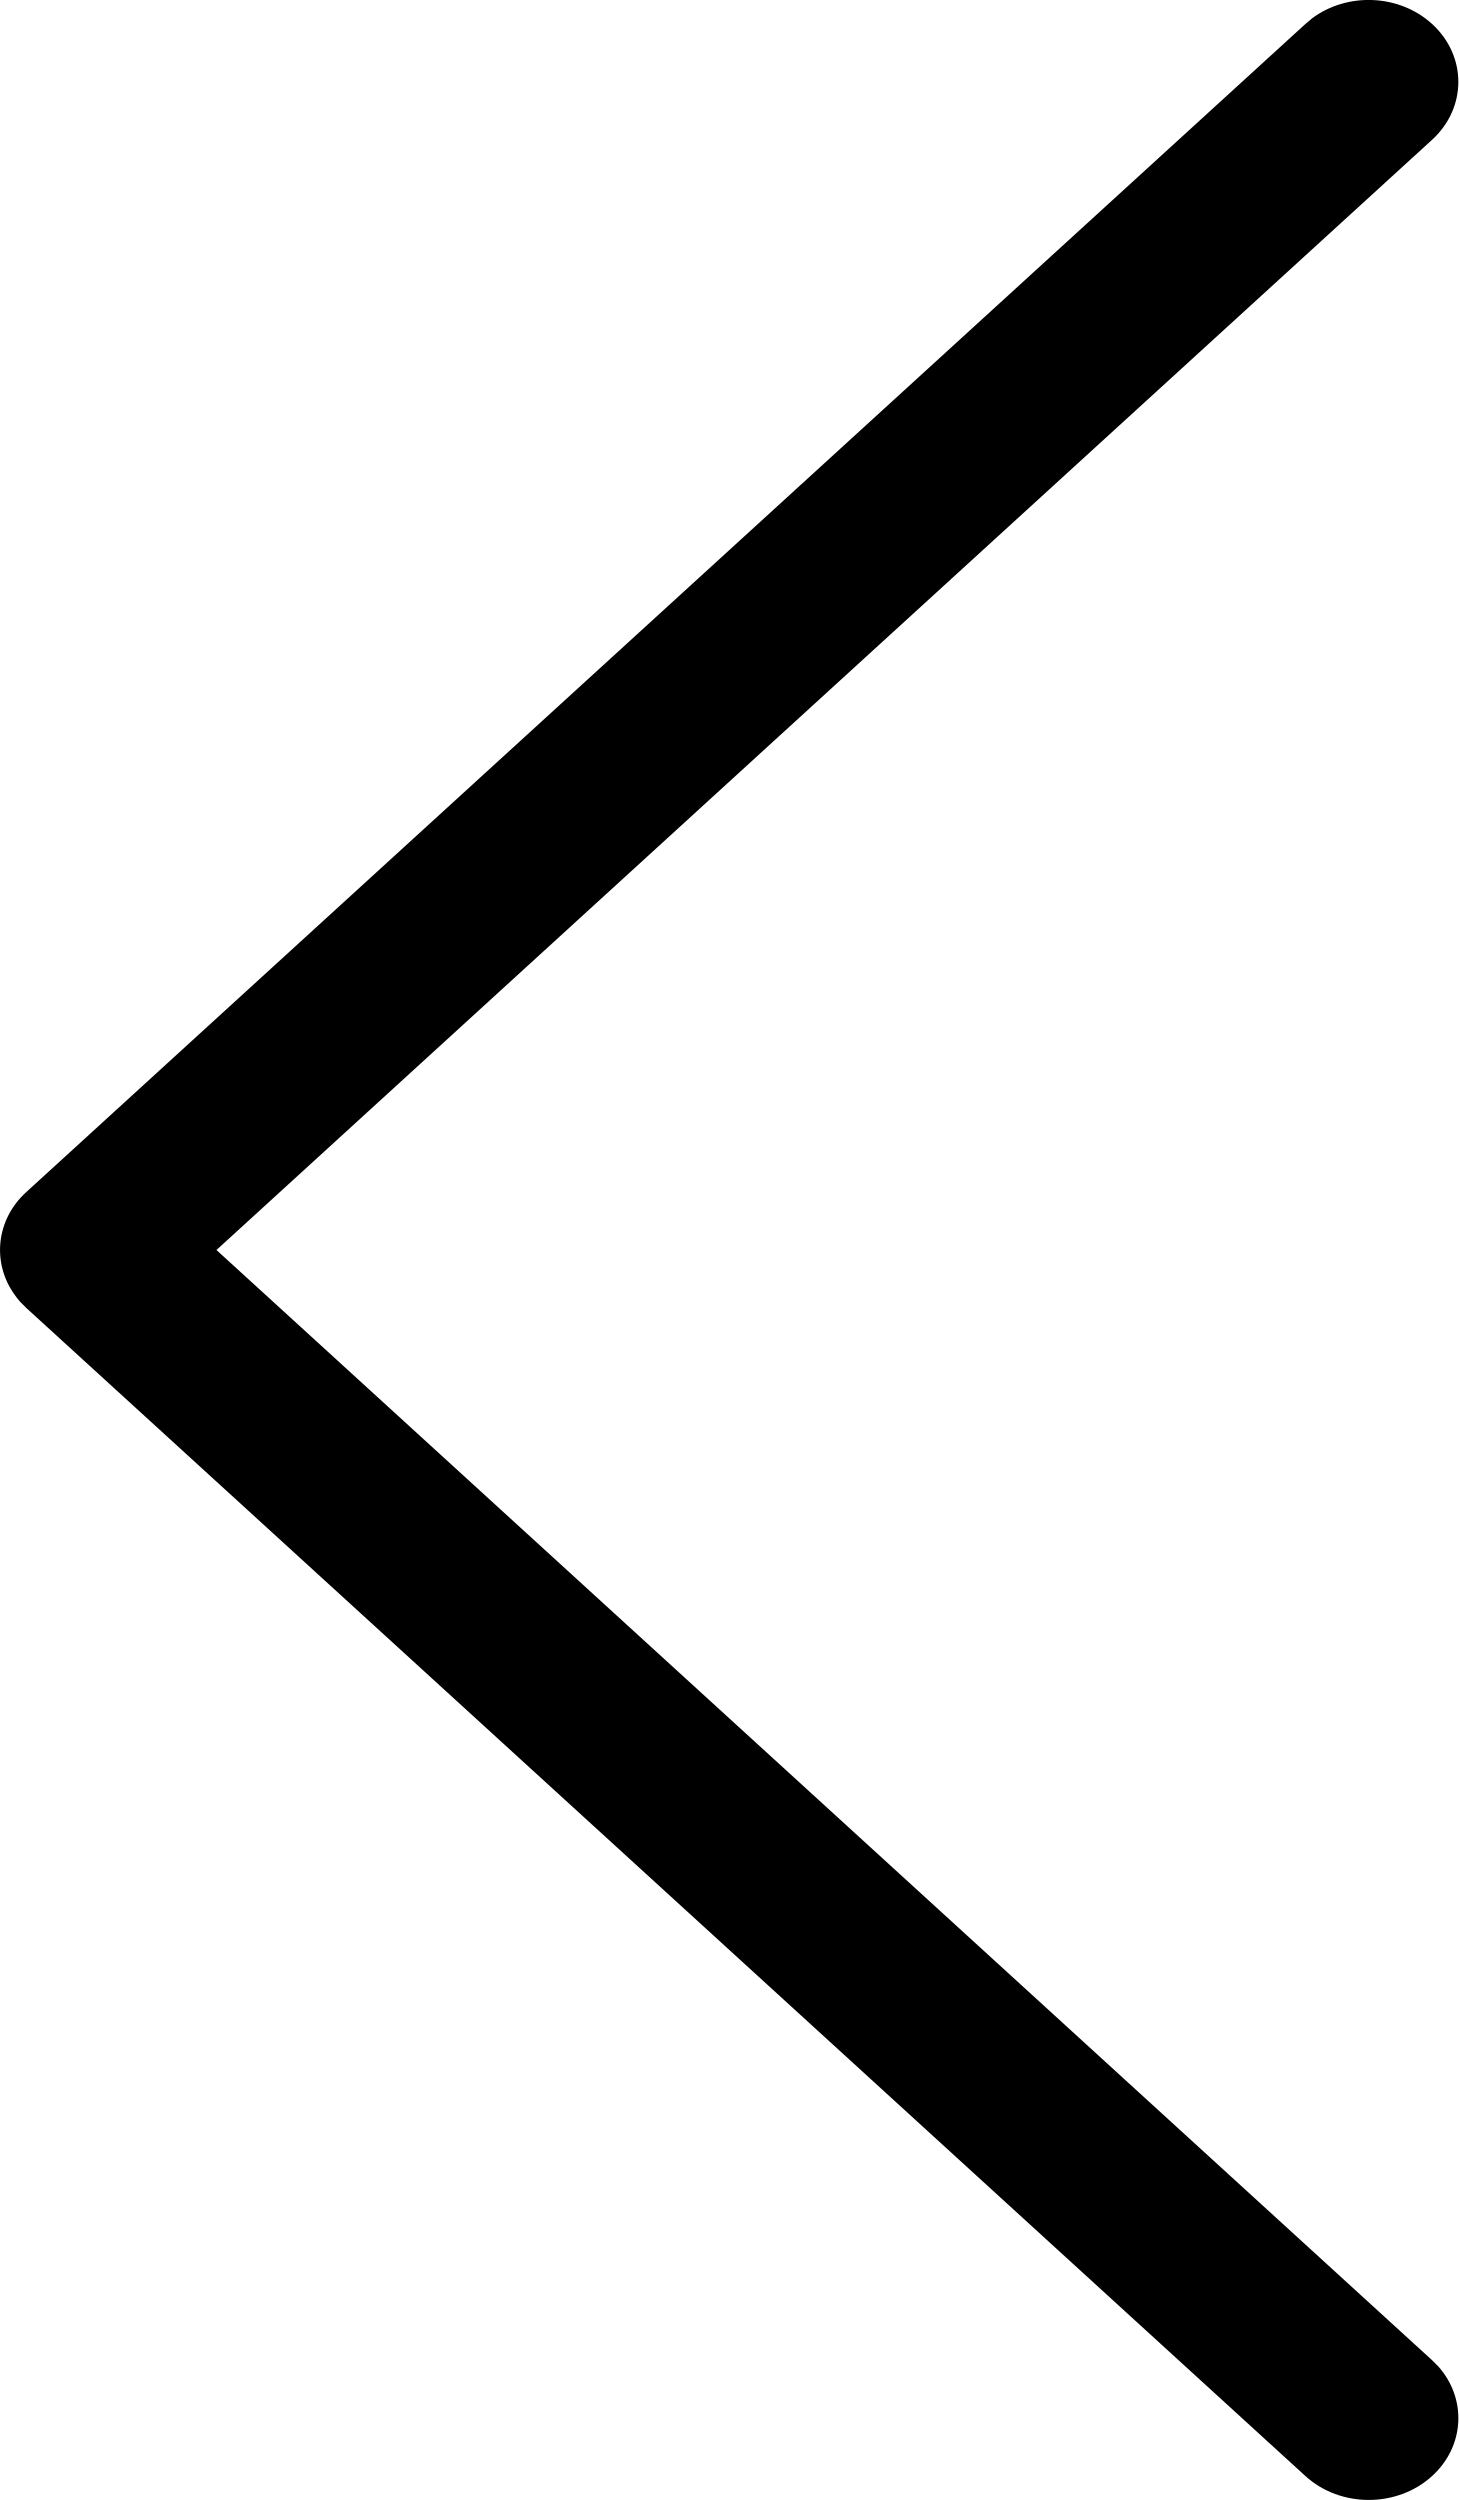
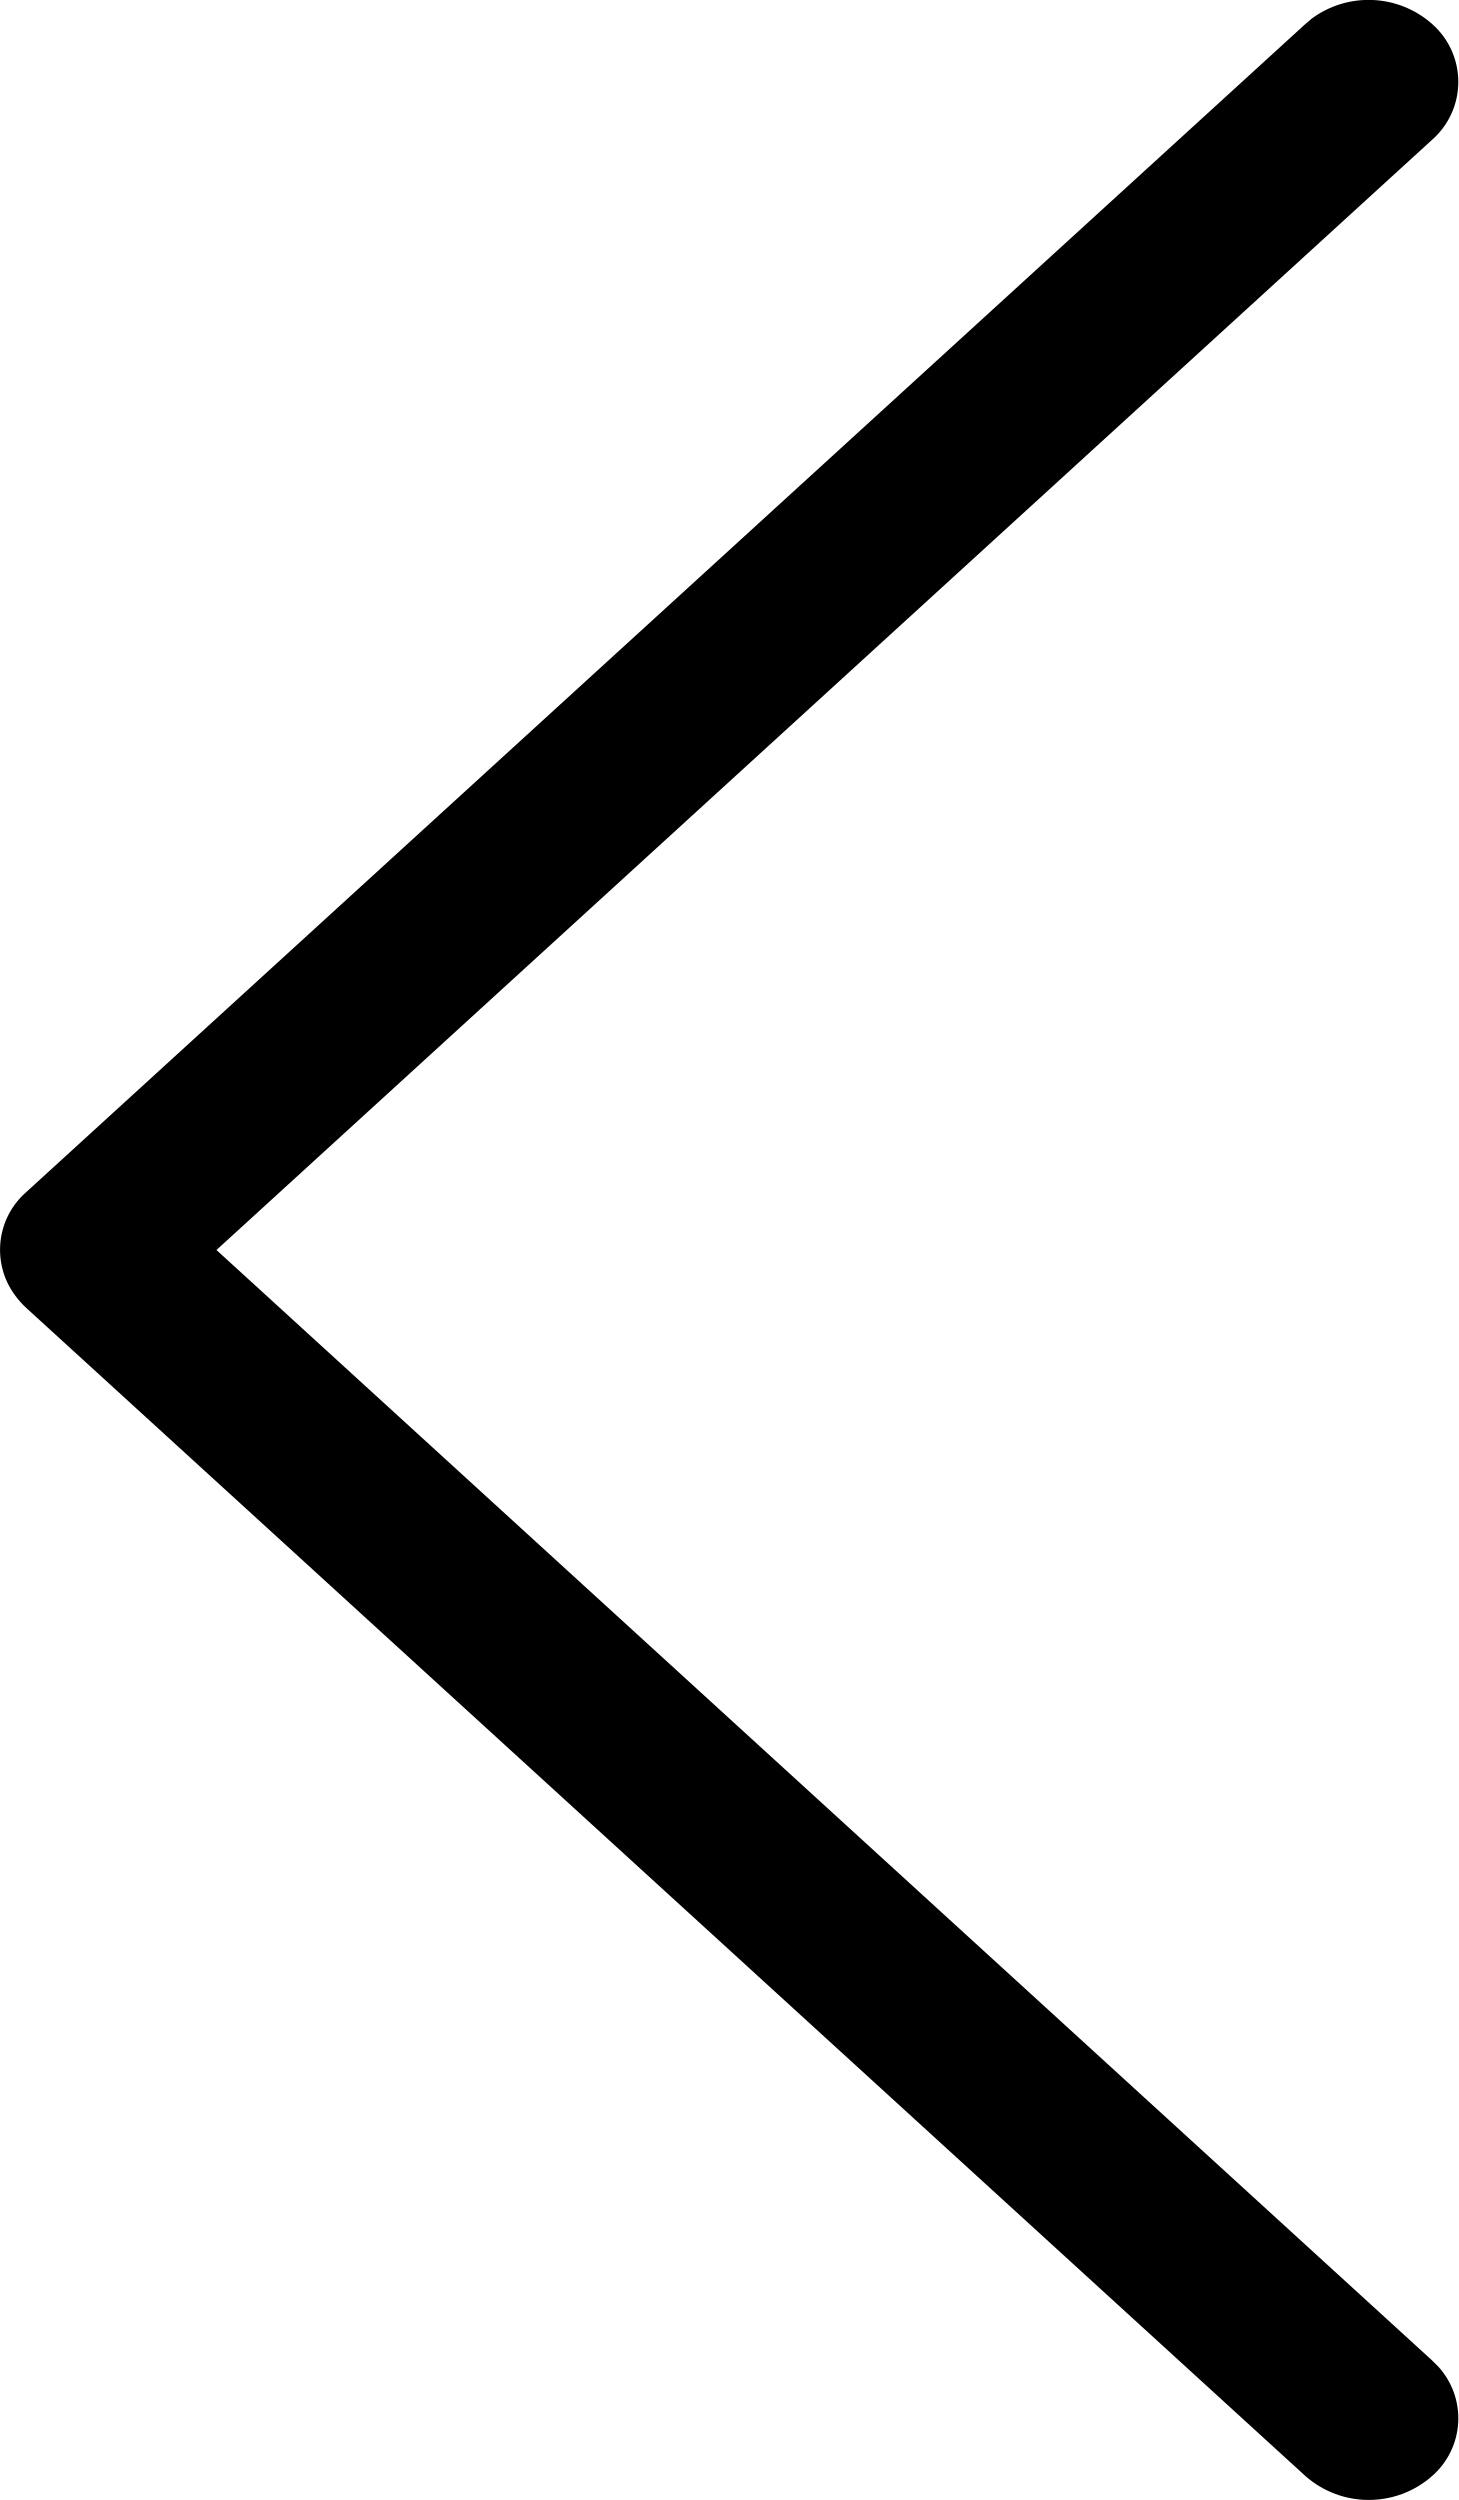
- <svg xmlns="http://www.w3.org/2000/svg" width="7" height="12" viewBox="0 0 7 12" fill="none">
-   <path id="Combined Shape Copy" fill-rule="evenodd" clip-rule="evenodd" d="M6.298 0.088C6.467 -0.038 6.716 -0.029 6.874 0.115C7.042 0.269 7.042 0.517 6.874 0.671L1.039 6L6.874 11.329L6.904 11.359C7.041 11.513 7.032 11.741 6.874 11.885C6.706 12.038 6.434 12.038 6.266 11.885L0.126 6.278C0.116 6.268 0.106 6.258 0.096 6.248C0.087 6.238 0.079 6.227 0.071 6.216C-0.039 6.064 -0.021 5.856 0.126 5.722L6.266 0.115L6.298 0.088Z" fill="black" />
+ <svg xmlns="http://www.w3.org/2000/svg" width="7" height="12" fill="none">
+   <path id="Combined Shape Copy" fill-rule="evenodd" clip-rule="evenodd" d="M6.298.088a.46.46 0 01.576.027.37.37 0 010 .556L1.039 6l5.835 5.33.03.03a.368.368 0 01-.03.525.46.46 0 01-.608 0L.126 6.278a.415.415 0 01-.055-.062.368.368 0 01.055-.494L6.266.115l.032-.027z" fill="#000" />
</svg>
